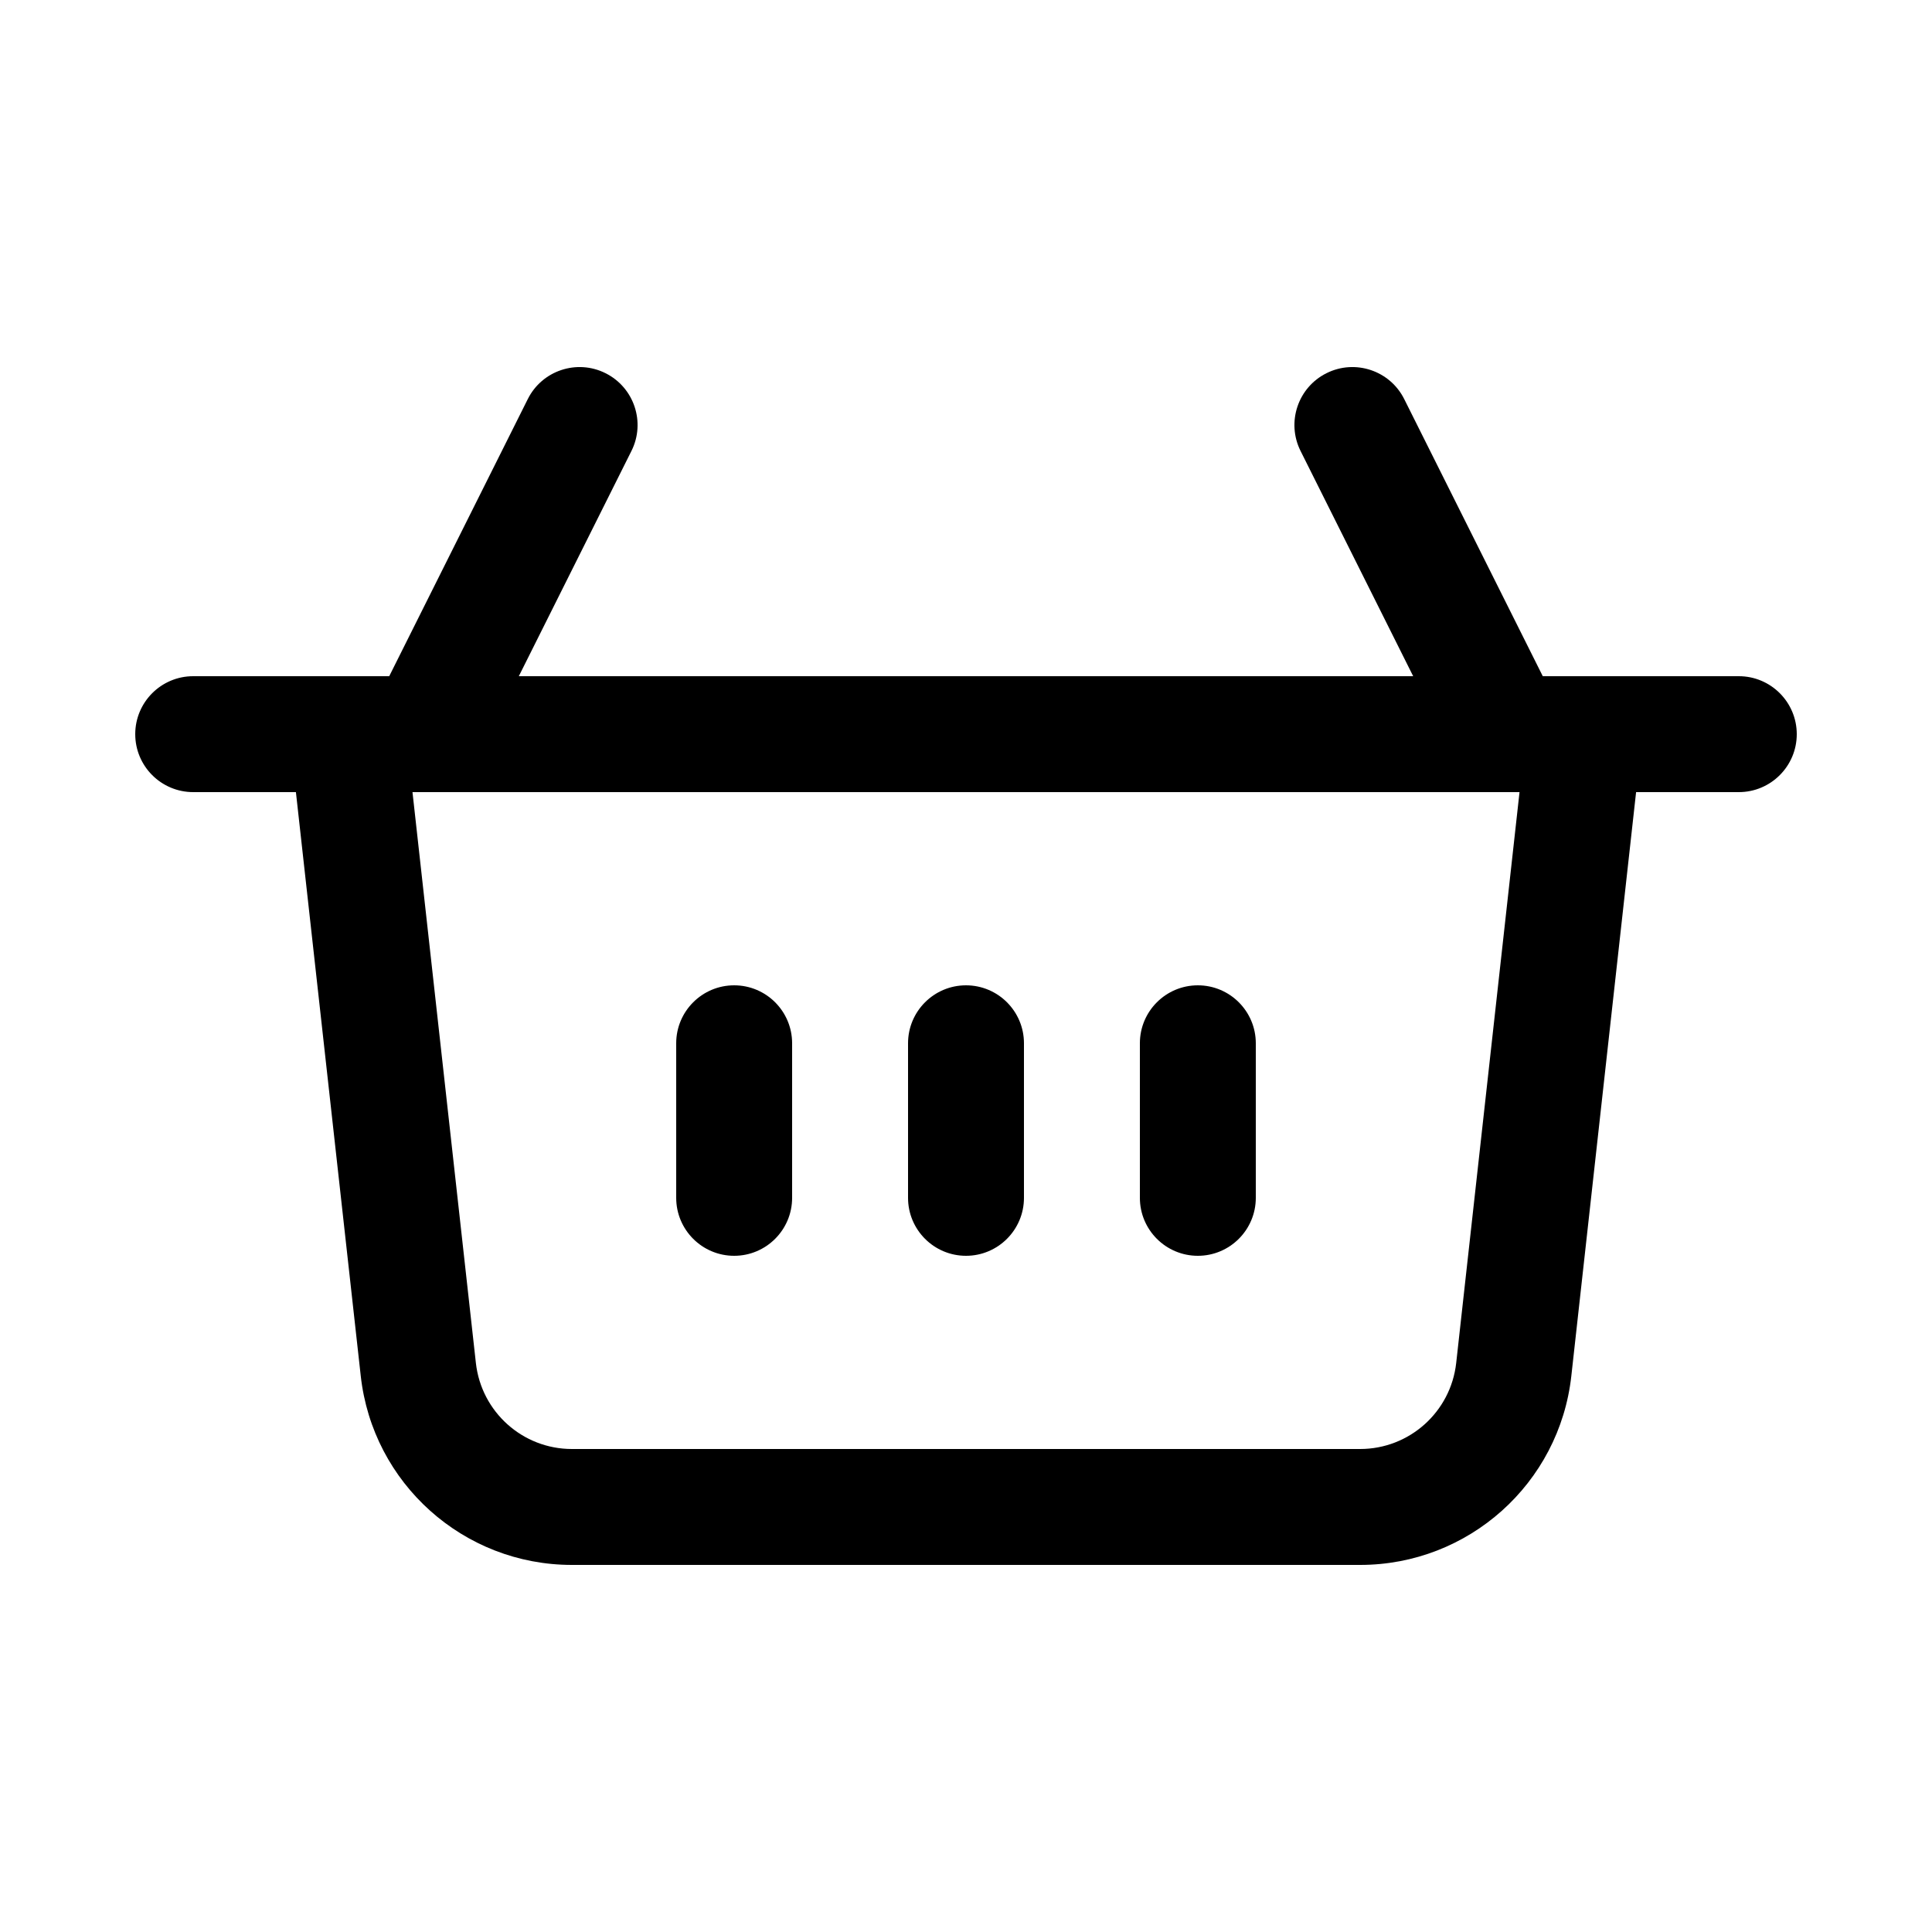
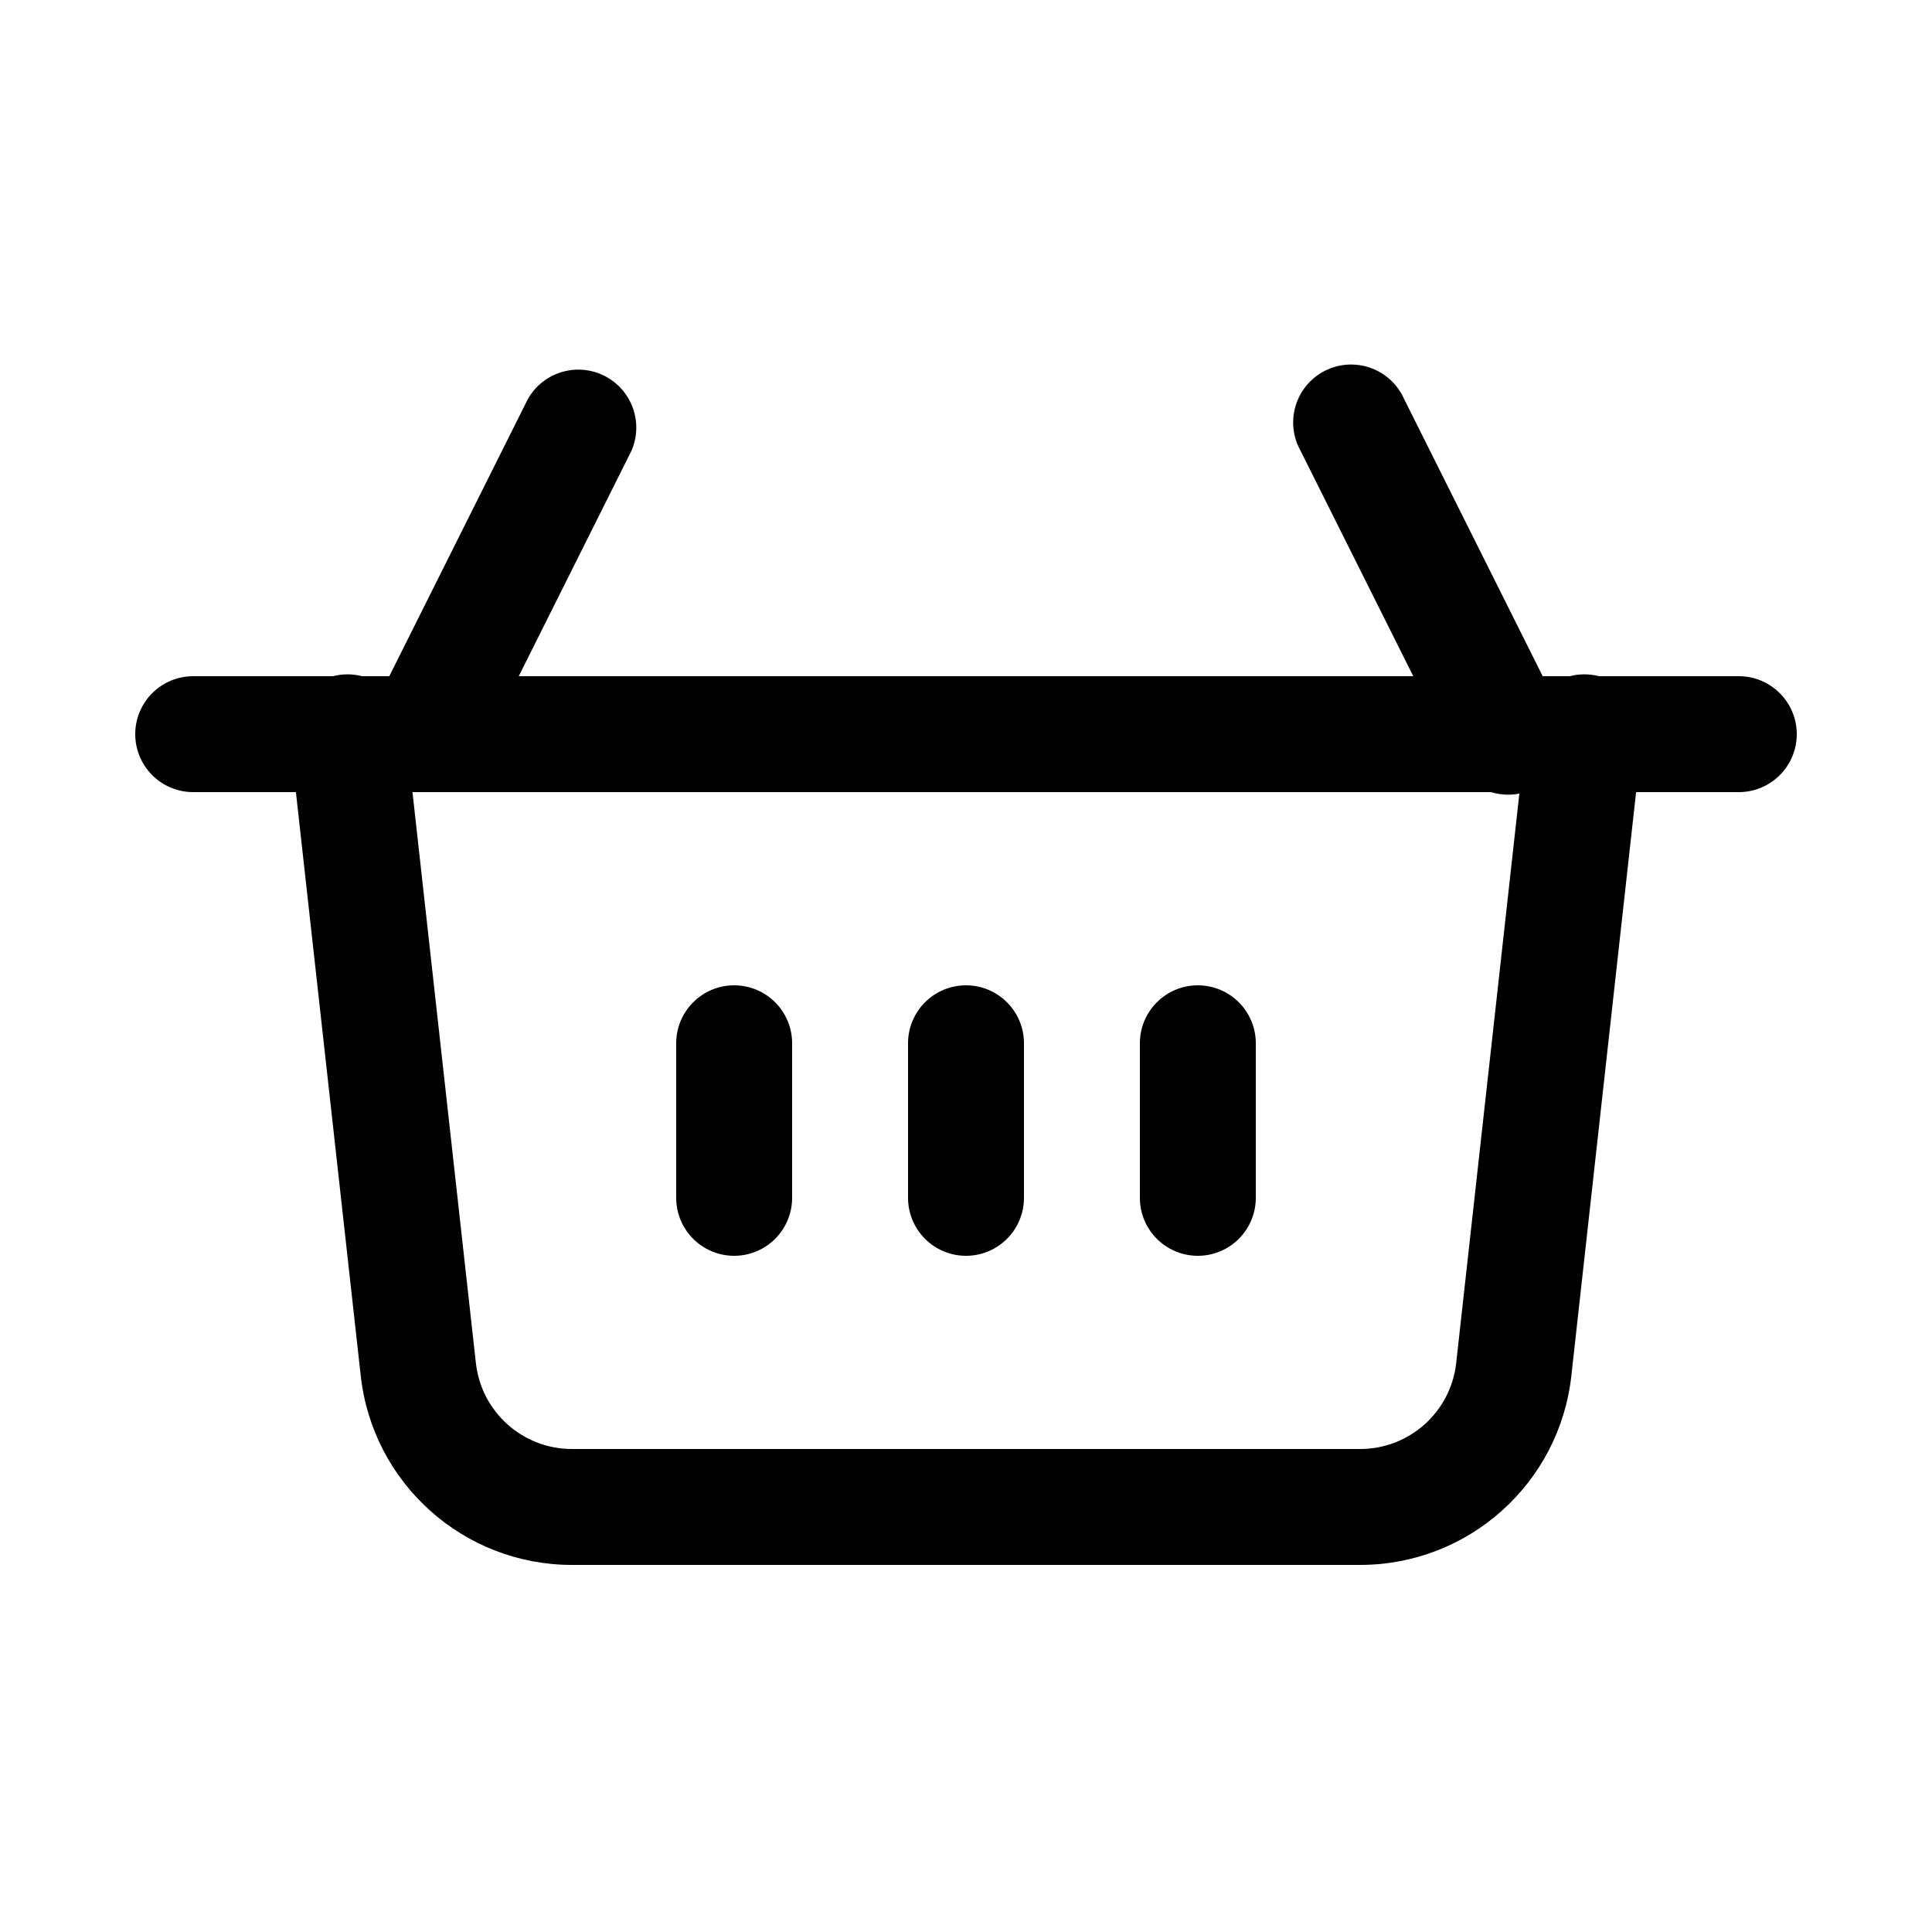
- <svg xmlns="http://www.w3.org/2000/svg" width="800px" height="800px" viewBox="0 -0.5 25 25" fill="none">
-   <path d="M5.245 8.917C5.2 8.506 4.829 8.209 4.417 8.255C4.006 8.3 3.709 8.671 3.755 9.083L5.245 8.917ZM5.413 17.221L4.668 17.304L4.668 17.304L5.413 17.221ZM7.4 19L7.4 19.75H7.4V19ZM17.6 19L17.6 18.25H17.6V19ZM19.588 17.221L20.333 17.304L20.333 17.304L19.588 17.221ZM21.245 9.083C21.291 8.671 20.994 8.3 20.583 8.255C20.171 8.209 19.8 8.506 19.755 8.917L21.245 9.083ZM2.5 8.25C2.086 8.25 1.75 8.586 1.75 9C1.75 9.414 2.086 9.75 2.5 9.75V8.25ZM22.5 9.75C22.914 9.75 23.25 9.414 23.25 9C23.25 8.586 22.914 8.25 22.5 8.25V9.75ZM4.829 8.665C4.644 9.035 4.794 9.486 5.165 9.671C5.535 9.856 5.986 9.706 6.171 9.335L4.829 8.665ZM8.171 5.335C8.356 4.965 8.206 4.514 7.835 4.329C7.465 4.144 7.014 4.294 6.829 4.665L8.171 5.335ZM18.829 9.335C19.014 9.706 19.465 9.856 19.835 9.671C20.206 9.486 20.356 9.035 20.171 8.665L18.829 9.335ZM18.171 4.665C17.986 4.294 17.535 4.144 17.165 4.329C16.794 4.514 16.644 4.965 16.829 5.335L18.171 4.665ZM8.75 15C8.75 15.414 9.086 15.75 9.5 15.75C9.914 15.75 10.25 15.414 10.25 15H8.75ZM10.25 13C10.25 12.586 9.914 12.25 9.5 12.25C9.086 12.25 8.75 12.586 8.75 13H10.25ZM11.75 15C11.75 15.414 12.086 15.75 12.5 15.75C12.914 15.75 13.25 15.414 13.25 15H11.75ZM13.25 13C13.25 12.586 12.914 12.25 12.5 12.25C12.086 12.25 11.75 12.586 11.75 13H13.25ZM14.75 15C14.75 15.414 15.086 15.75 15.5 15.75C15.914 15.75 16.25 15.414 16.25 15H14.75ZM16.25 13C16.25 12.586 15.914 12.25 15.5 12.25C15.086 12.25 14.75 12.586 14.75 13H16.25ZM3.755 9.083L4.668 17.304L6.158 17.138L5.245 8.917L3.755 9.083ZM4.668 17.304C4.822 18.696 5.999 19.75 7.4 19.75L7.4 18.25C6.764 18.25 6.229 17.771 6.158 17.138L4.668 17.304ZM7.4 19.75H17.6V18.25H7.4V19.75ZM17.6 19.75C19.001 19.75 20.179 18.697 20.333 17.304L18.843 17.138C18.772 17.771 18.237 18.25 17.6 18.25L17.6 19.75ZM20.333 17.304L21.245 9.083L19.755 8.917L18.843 17.138L20.333 17.304ZM2.5 9.75H22.5V8.25H2.5V9.75ZM6.171 9.335L8.171 5.335L6.829 4.665L4.829 8.665L6.171 9.335ZM20.171 8.665L18.171 4.665L16.829 5.335L18.829 9.335L20.171 8.665ZM10.25 15V13H8.75V15H10.25ZM13.25 15V13H11.75V15H13.25ZM16.25 15V13H14.75V15H16.25Z" fill="#000000" />
+ <svg xmlns="http://www.w3.org/2000/svg" width="800" height="800" fill="none" viewBox="0 -0.5 25 25">
+   <path fill="#000" d="M5.245 8.917a.75.75 0 1 0-1.49.166zm.168 8.304-.745.083zM7.4 19v.75zm10.2 0v-.75zm1.988-1.779.745.083zm1.657-8.138a.75.75 0 1 0-1.49-.166zM2.5 8.25a.75.75 0 0 0 0 1.5zm20 1.5a.75.75 0 0 0 0-1.5zM4.83 8.665a.75.75 0 0 0 1.34.67zm3.34-3.33a.75.75 0 0 0-1.34-.67zm10.66 4a.75.75 0 1 0 1.34-.67zm-.66-4.67a.75.75 0 1 0-1.34.67zM8.75 15a.75.75 0 0 0 1.5 0zm1.5-2a.75.75 0 0 0-1.5 0zm1.5 2a.75.75 0 0 0 1.5 0zm1.5-2a.75.75 0 0 0-1.5 0zm1.5 2a.75.75 0 0 0 1.5 0zm1.5-2a.75.75 0 0 0-1.5 0zM3.755 9.083l.913 8.22 1.49-.165-.913-8.22zm.913 8.22A2.75 2.75 0 0 0 7.4 19.75v-1.5a1.25 1.25 0 0 1-1.242-1.112zM7.4 19.75h10.2v-1.5H7.4zm10.2 0a2.75 2.75 0 0 0 2.733-2.446l-1.49-.166A1.25 1.25 0 0 1 17.6 18.25zm2.733-2.446.912-8.221-1.49-.166-.912 8.221zM2.5 9.75h20v-1.5h-20zm3.67-.415 2-4-1.34-.67-2 4zm14-.67-2-4-1.34.67 2 4zM10.25 15v-2h-1.5v2zm3 0v-2h-1.5v2zm3 0v-2h-1.5v2z" />
</svg>
